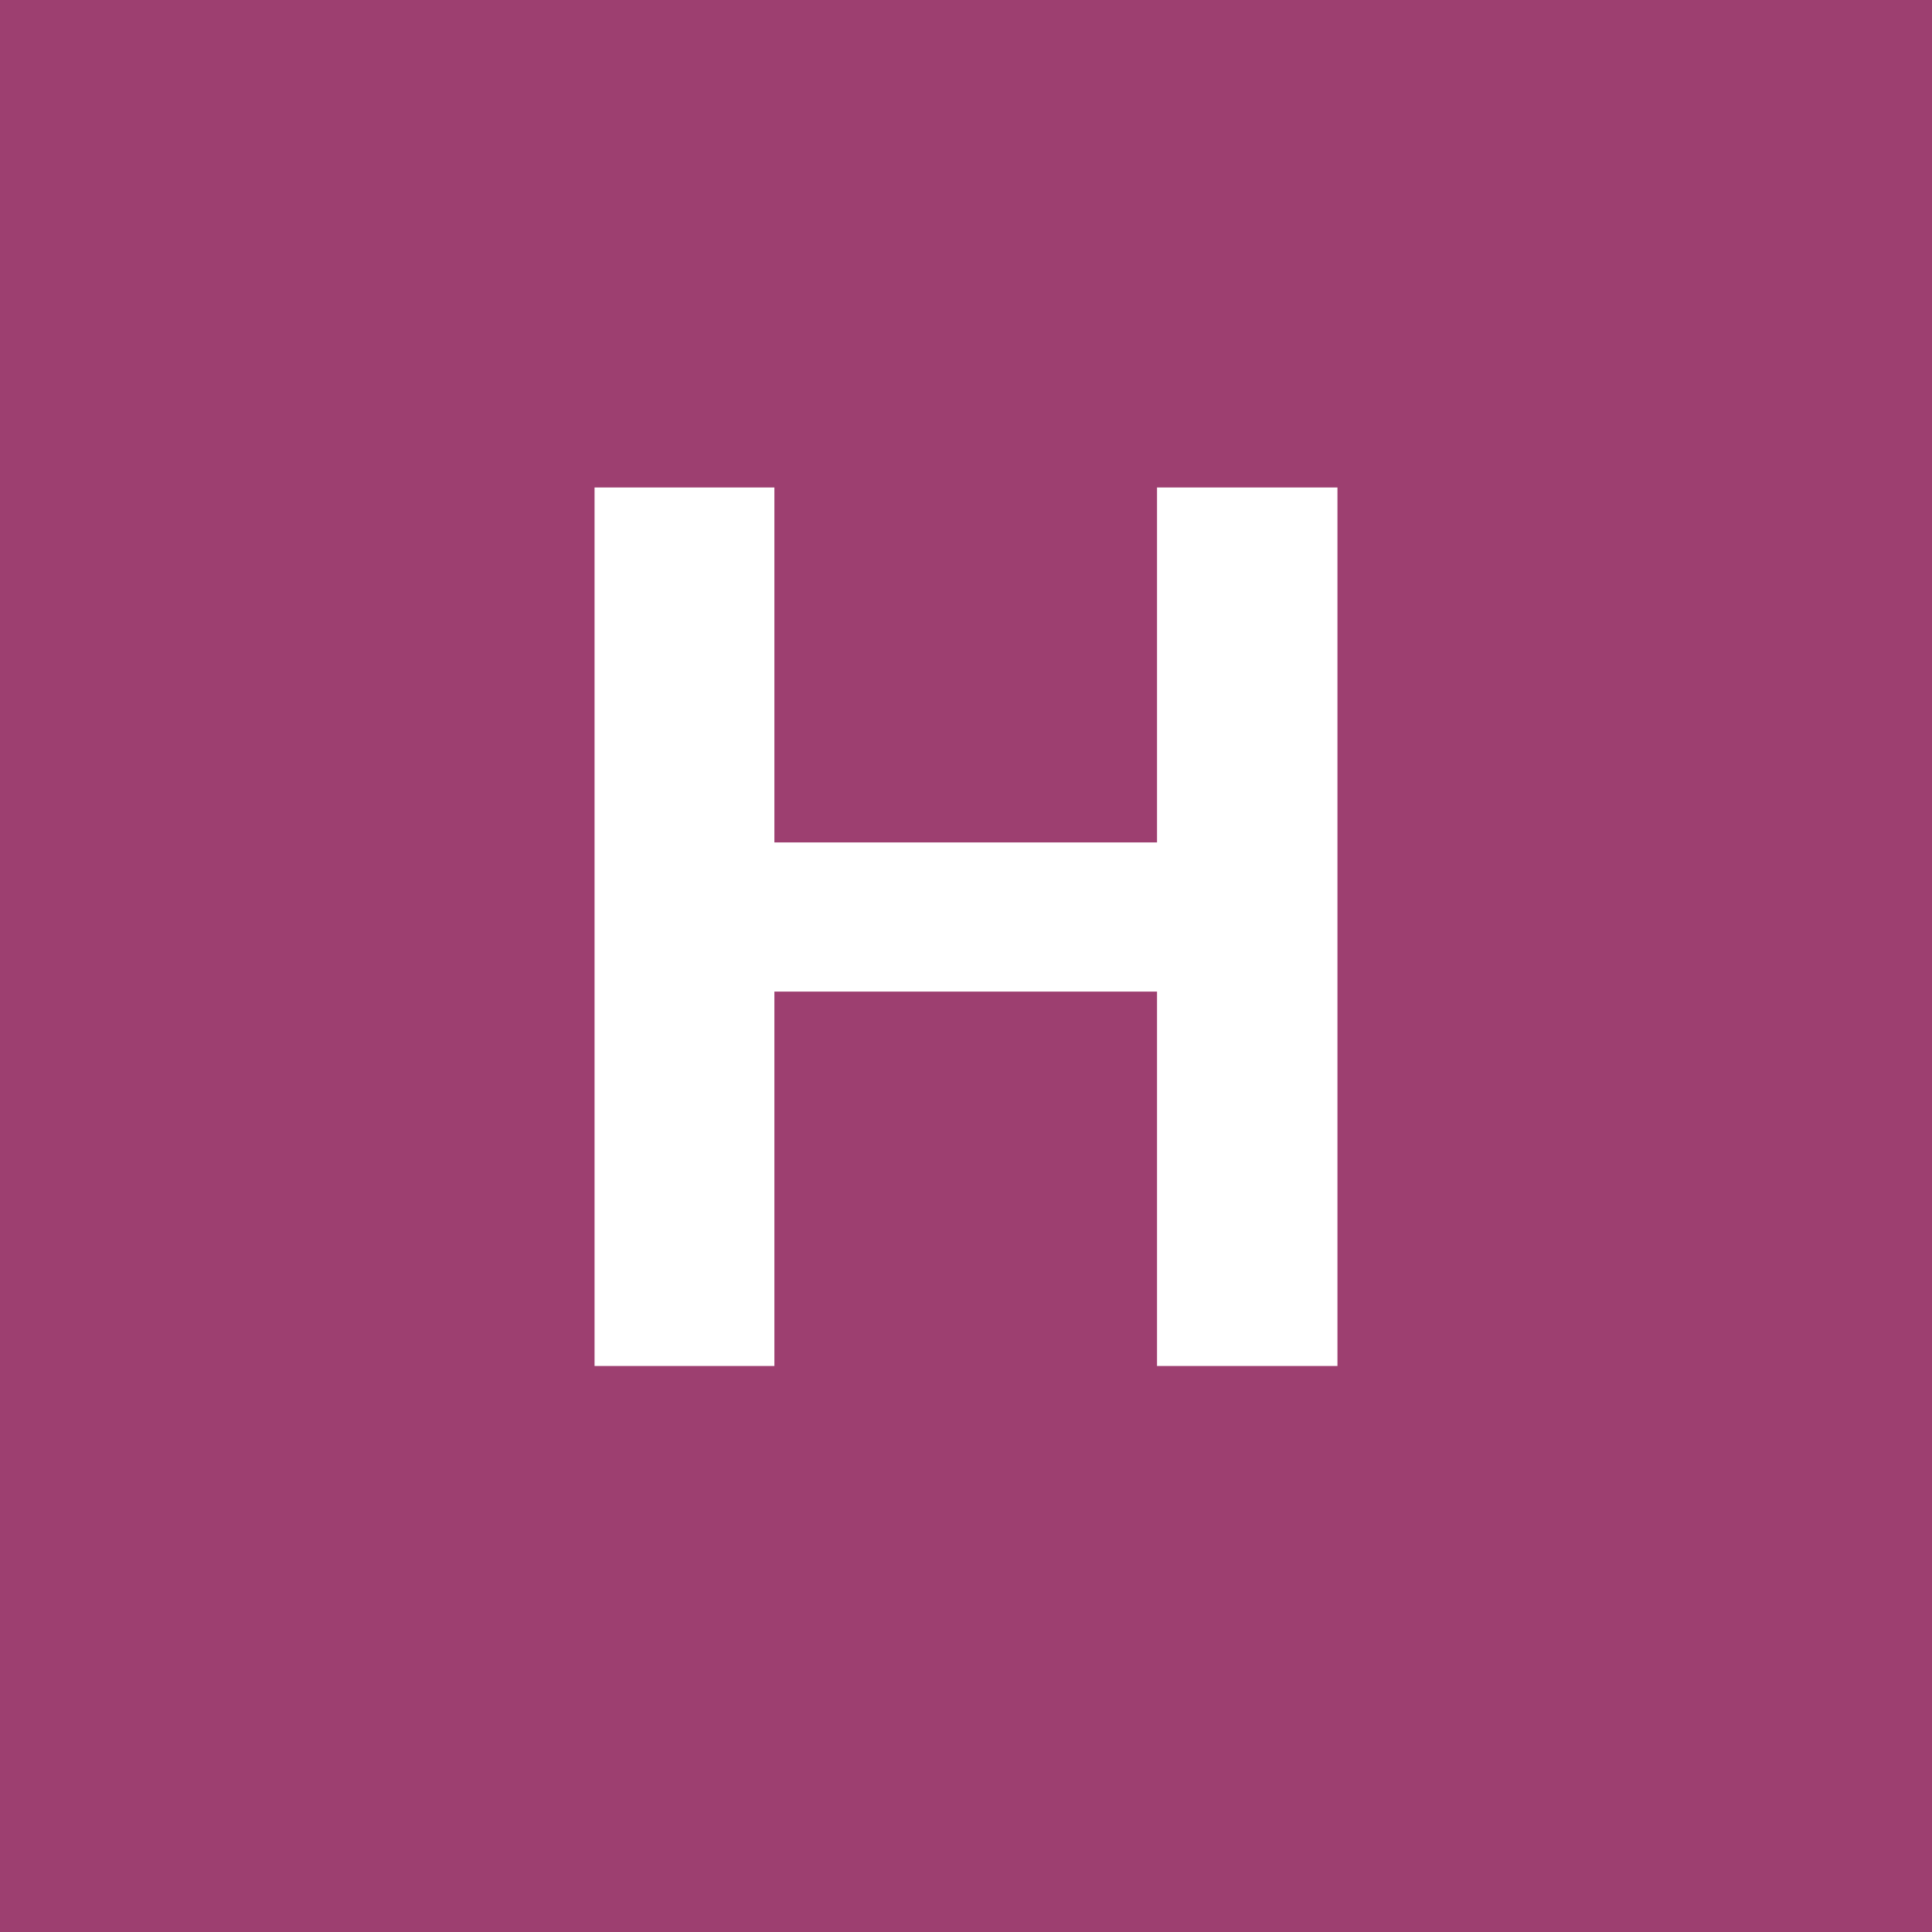
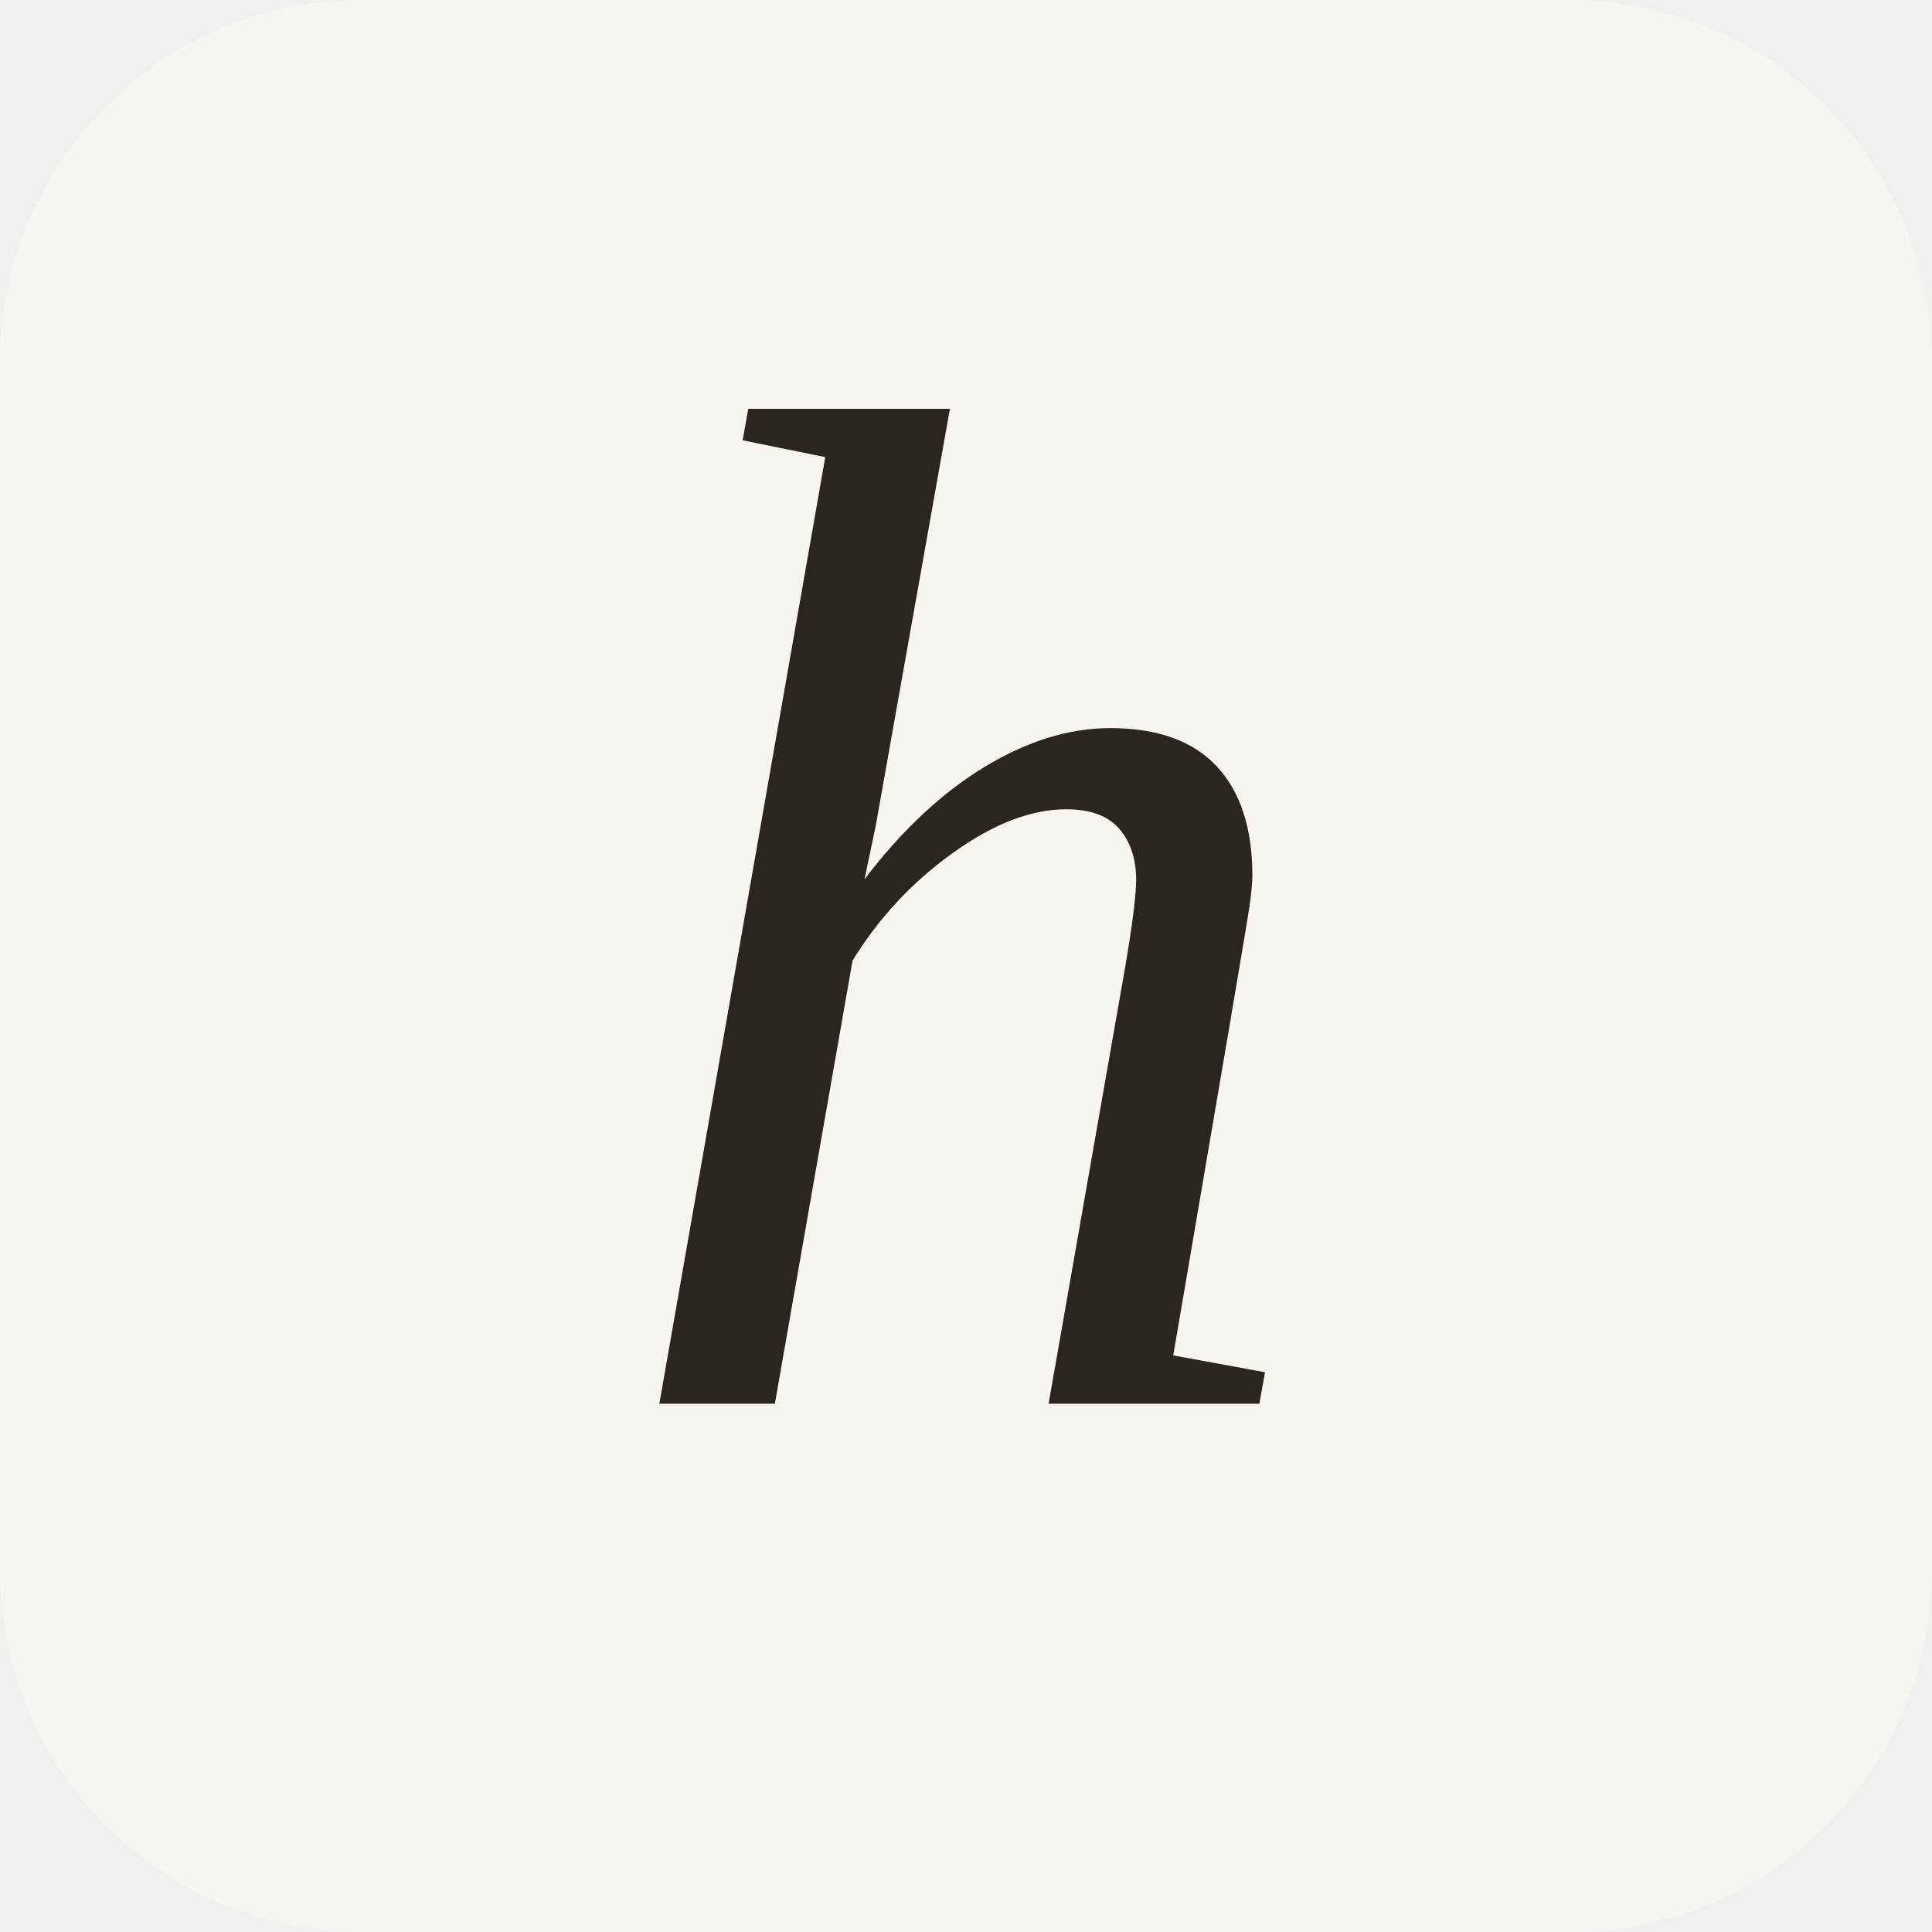
<svg xmlns="http://www.w3.org/2000/svg" viewBox="0 0 512 512">
-   <rect width="512" height="512" fill="#9D3F70" />
-   <text x="256" y="362" font-family="-apple-system, system-ui, sans-serif" font-size="320" font-weight="700" fill="white" text-anchor="middle">H</text>
+   <style>
+     .bg { fill: #f7f5ef; }
+     .fg { fill: #2b251f; }
+     @media (prefers-color-scheme: dark) {
+       .bg { fill: #2b251f; }
+       .fg { fill: #f7f5ef; }
+     }
+   </style>
+   <rect class="bg" width="512" height="512" rx="96" />
+   <text class="fg" x="256" y="372" font-family="Newsreader, Georgia, 'Times New Roman', serif" font-style="italic" font-weight="400" font-size="380" text-anchor="middle">h</text>
</svg>
